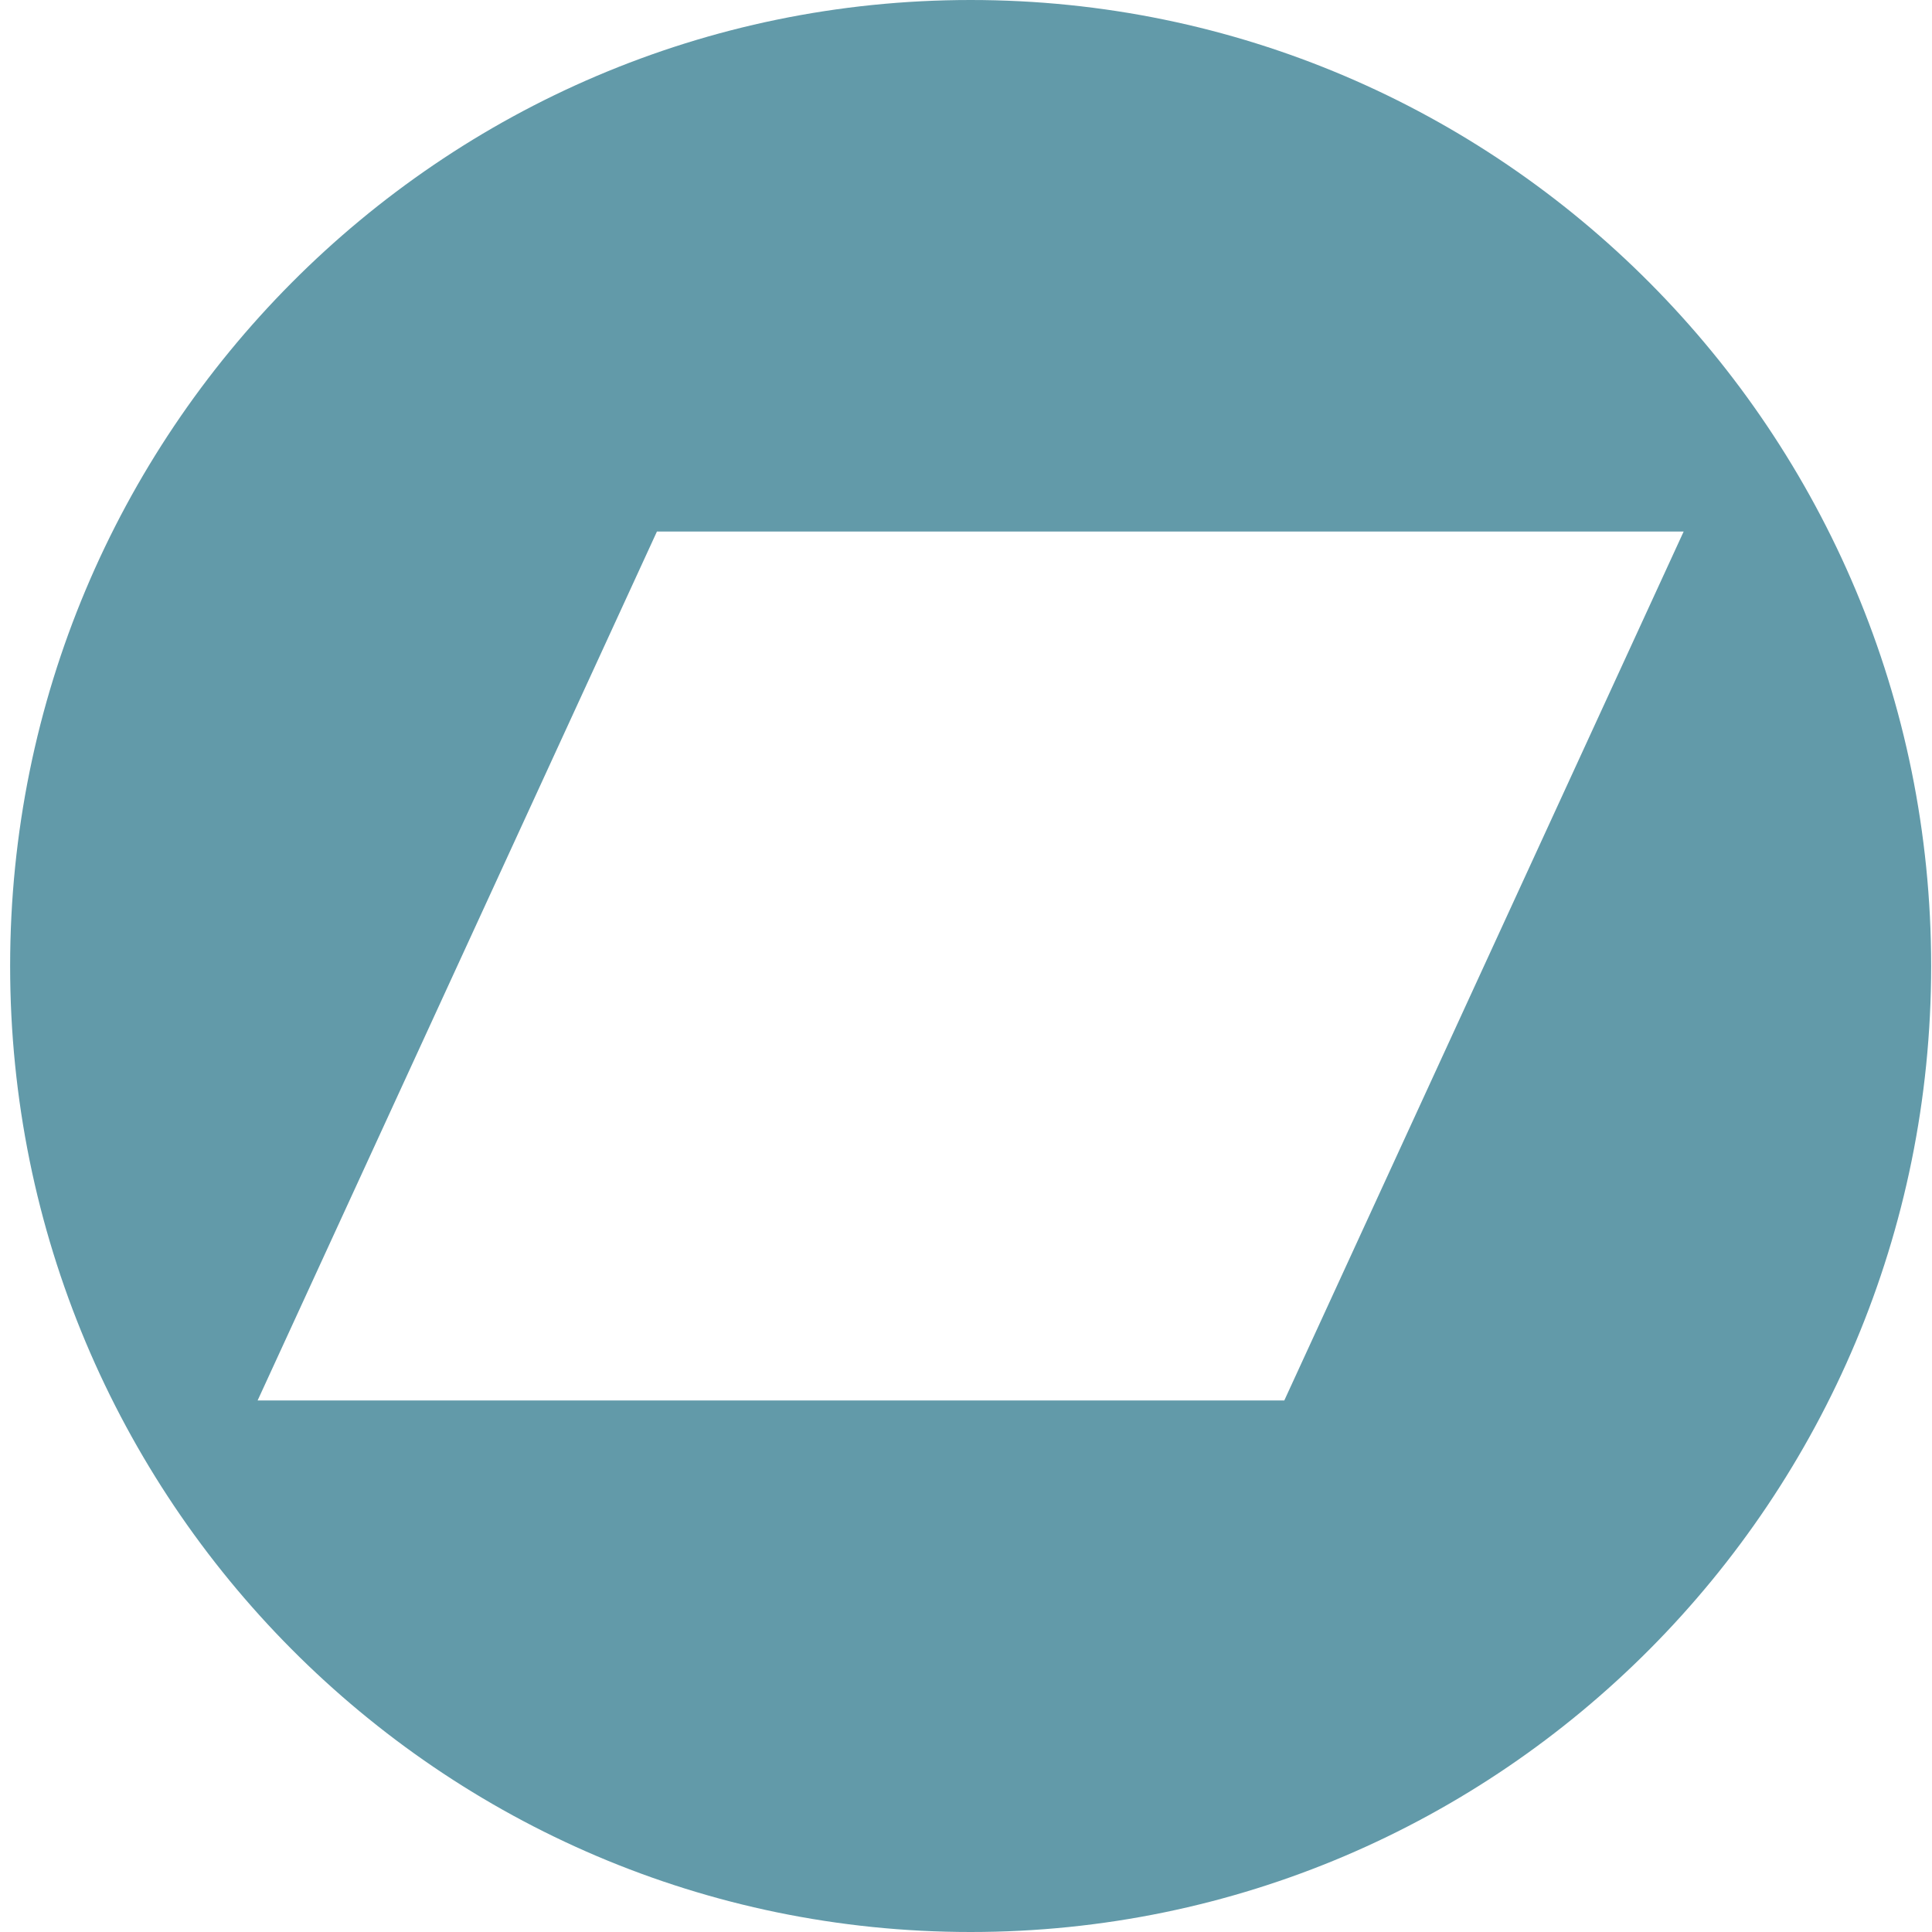
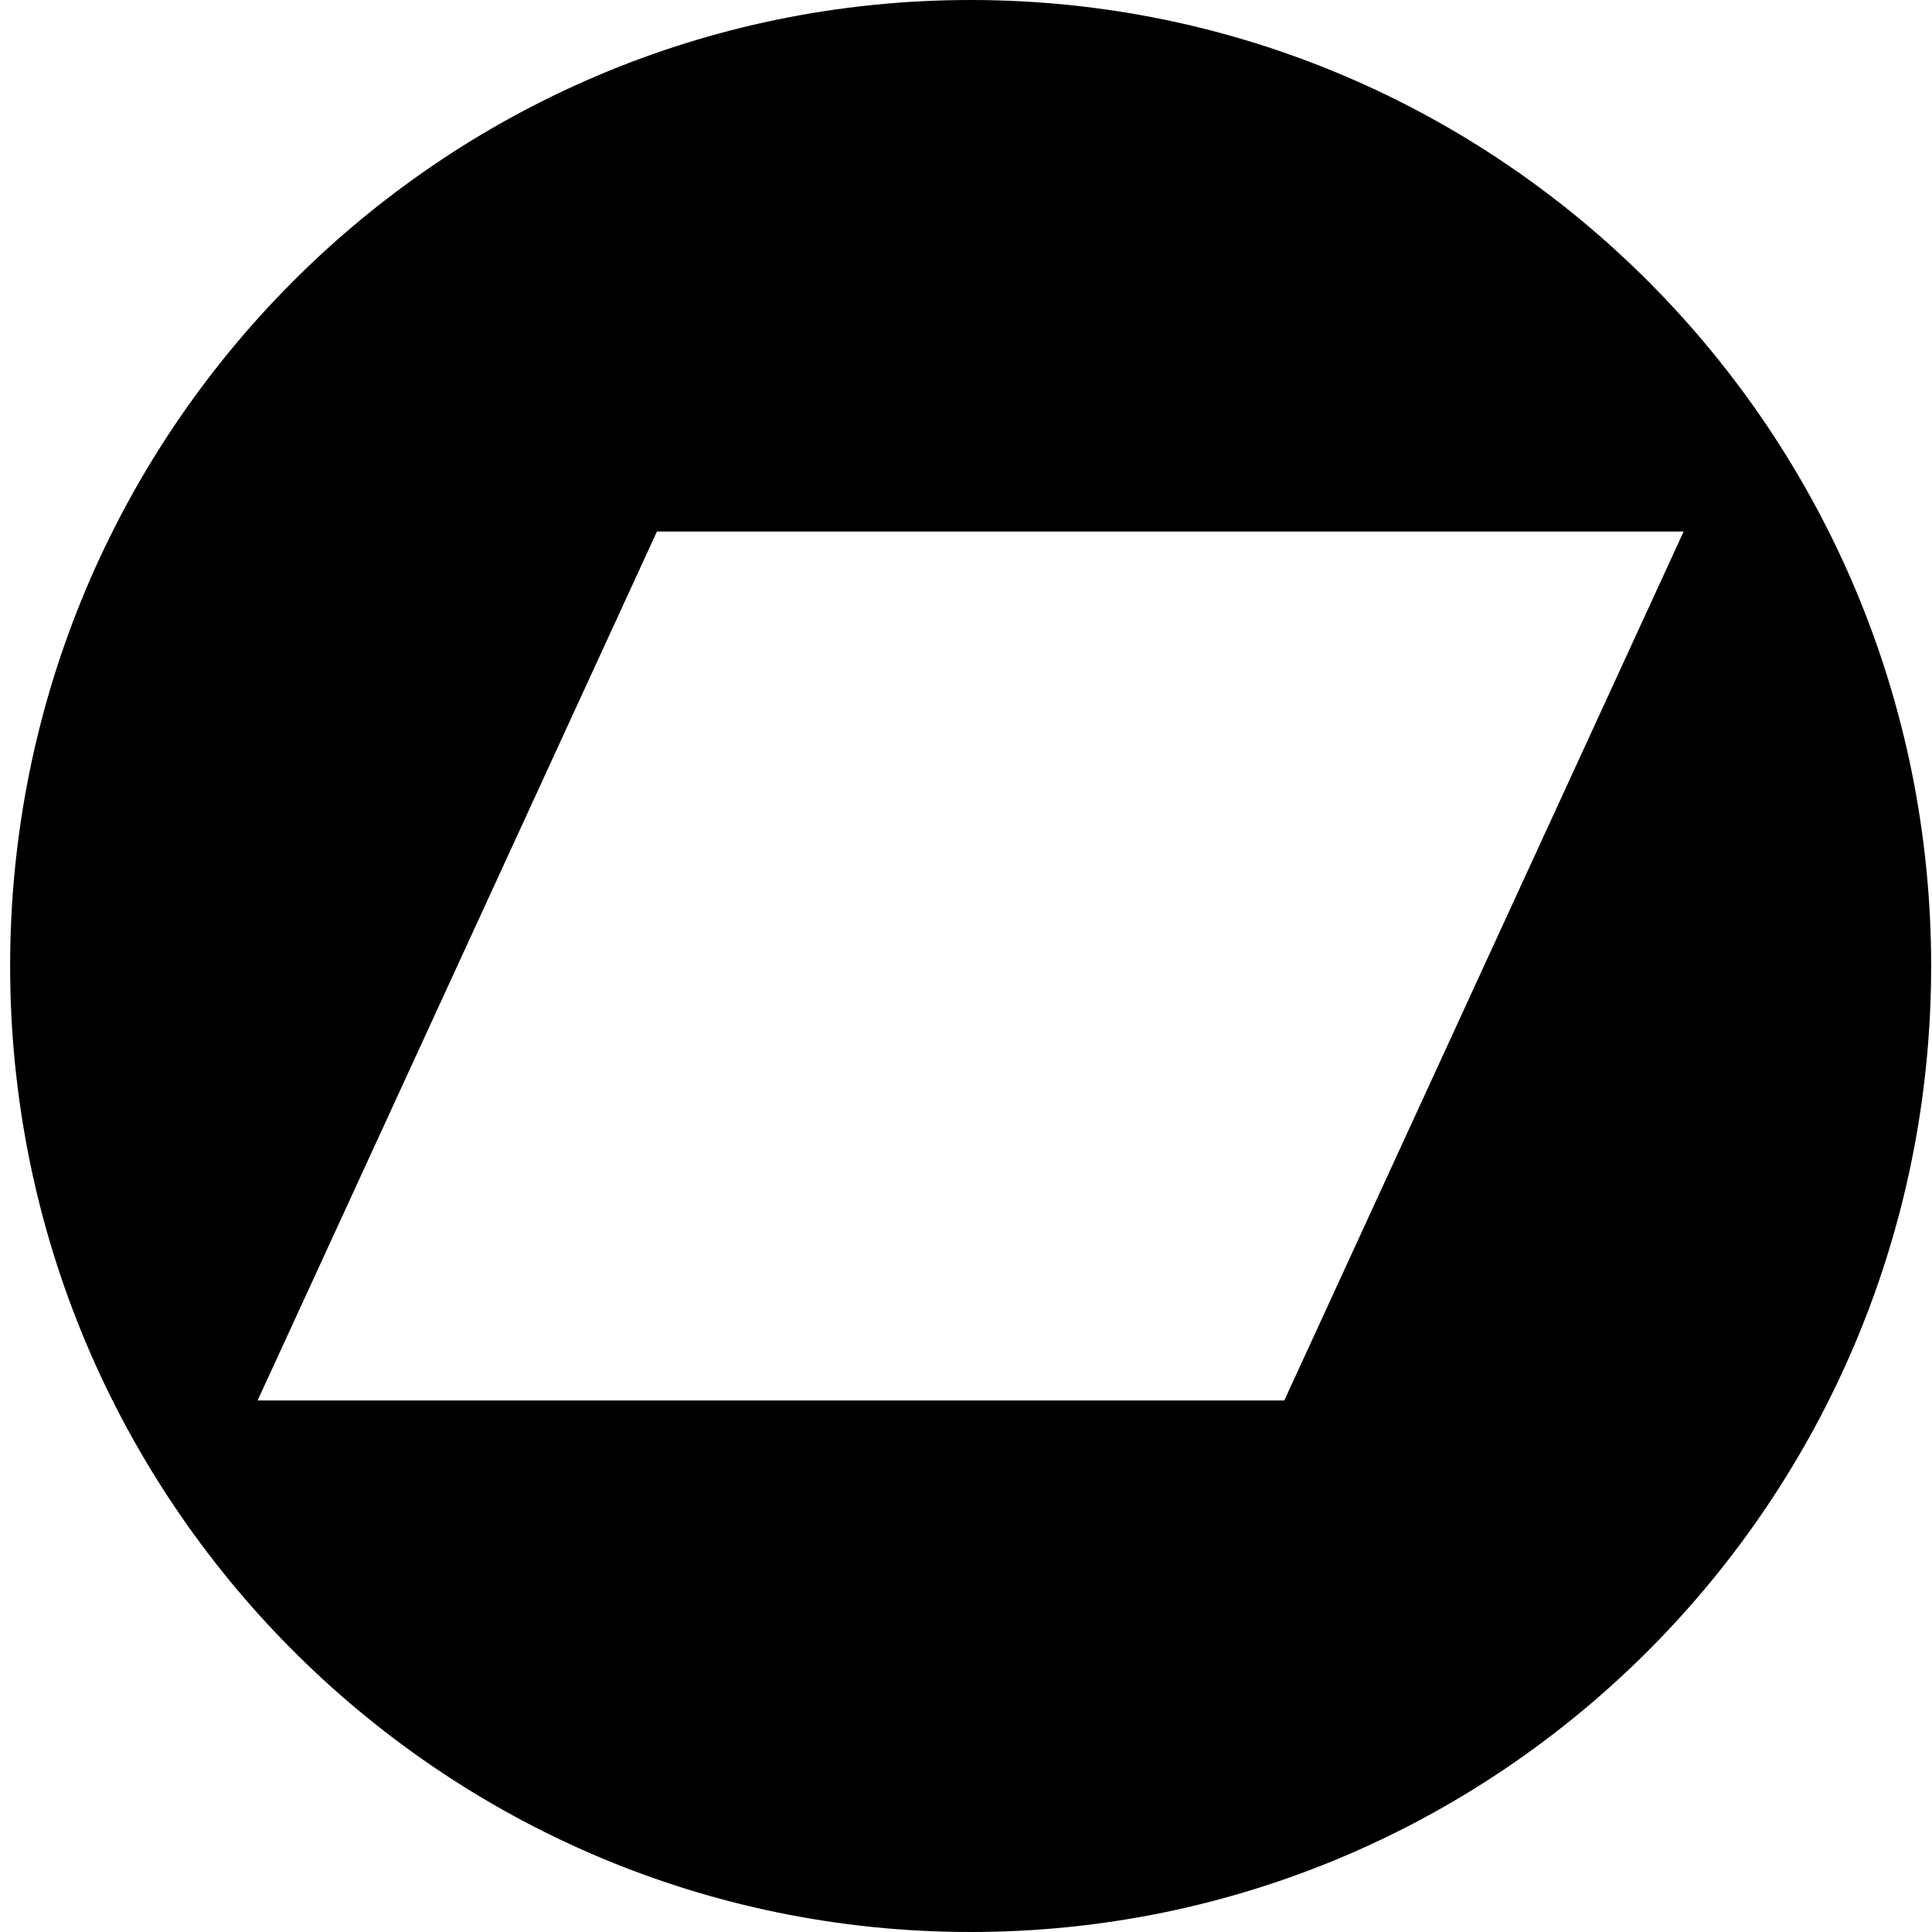
<svg xmlns="http://www.w3.org/2000/svg" width="176" height="176" viewBox="0 0 176 176" fill="none">
-   <path d="M88.423 0C40.098 0 0.923 39.399 0.923 88C0.923 136.601 40.098 176 88.423 176C136.748 176 175.923 136.601 175.923 88C175.923 39.399 136.748 0 88.423 0ZM116.996 127.579H23.468L59.846 48.419H153.378L116.996 127.579Z" fill="#629AA9" />
+   <path d="M88.423 0C40.098 0 0.923 39.399 0.923 88C0.923 136.601 40.098 176 88.423 176C136.748 176 175.923 136.601 175.923 88C175.923 39.399 136.748 0 88.423 0ZM116.996 127.579H23.468L59.846 48.419H153.378L116.996 127.579Z" fill="#000" />
</svg>
